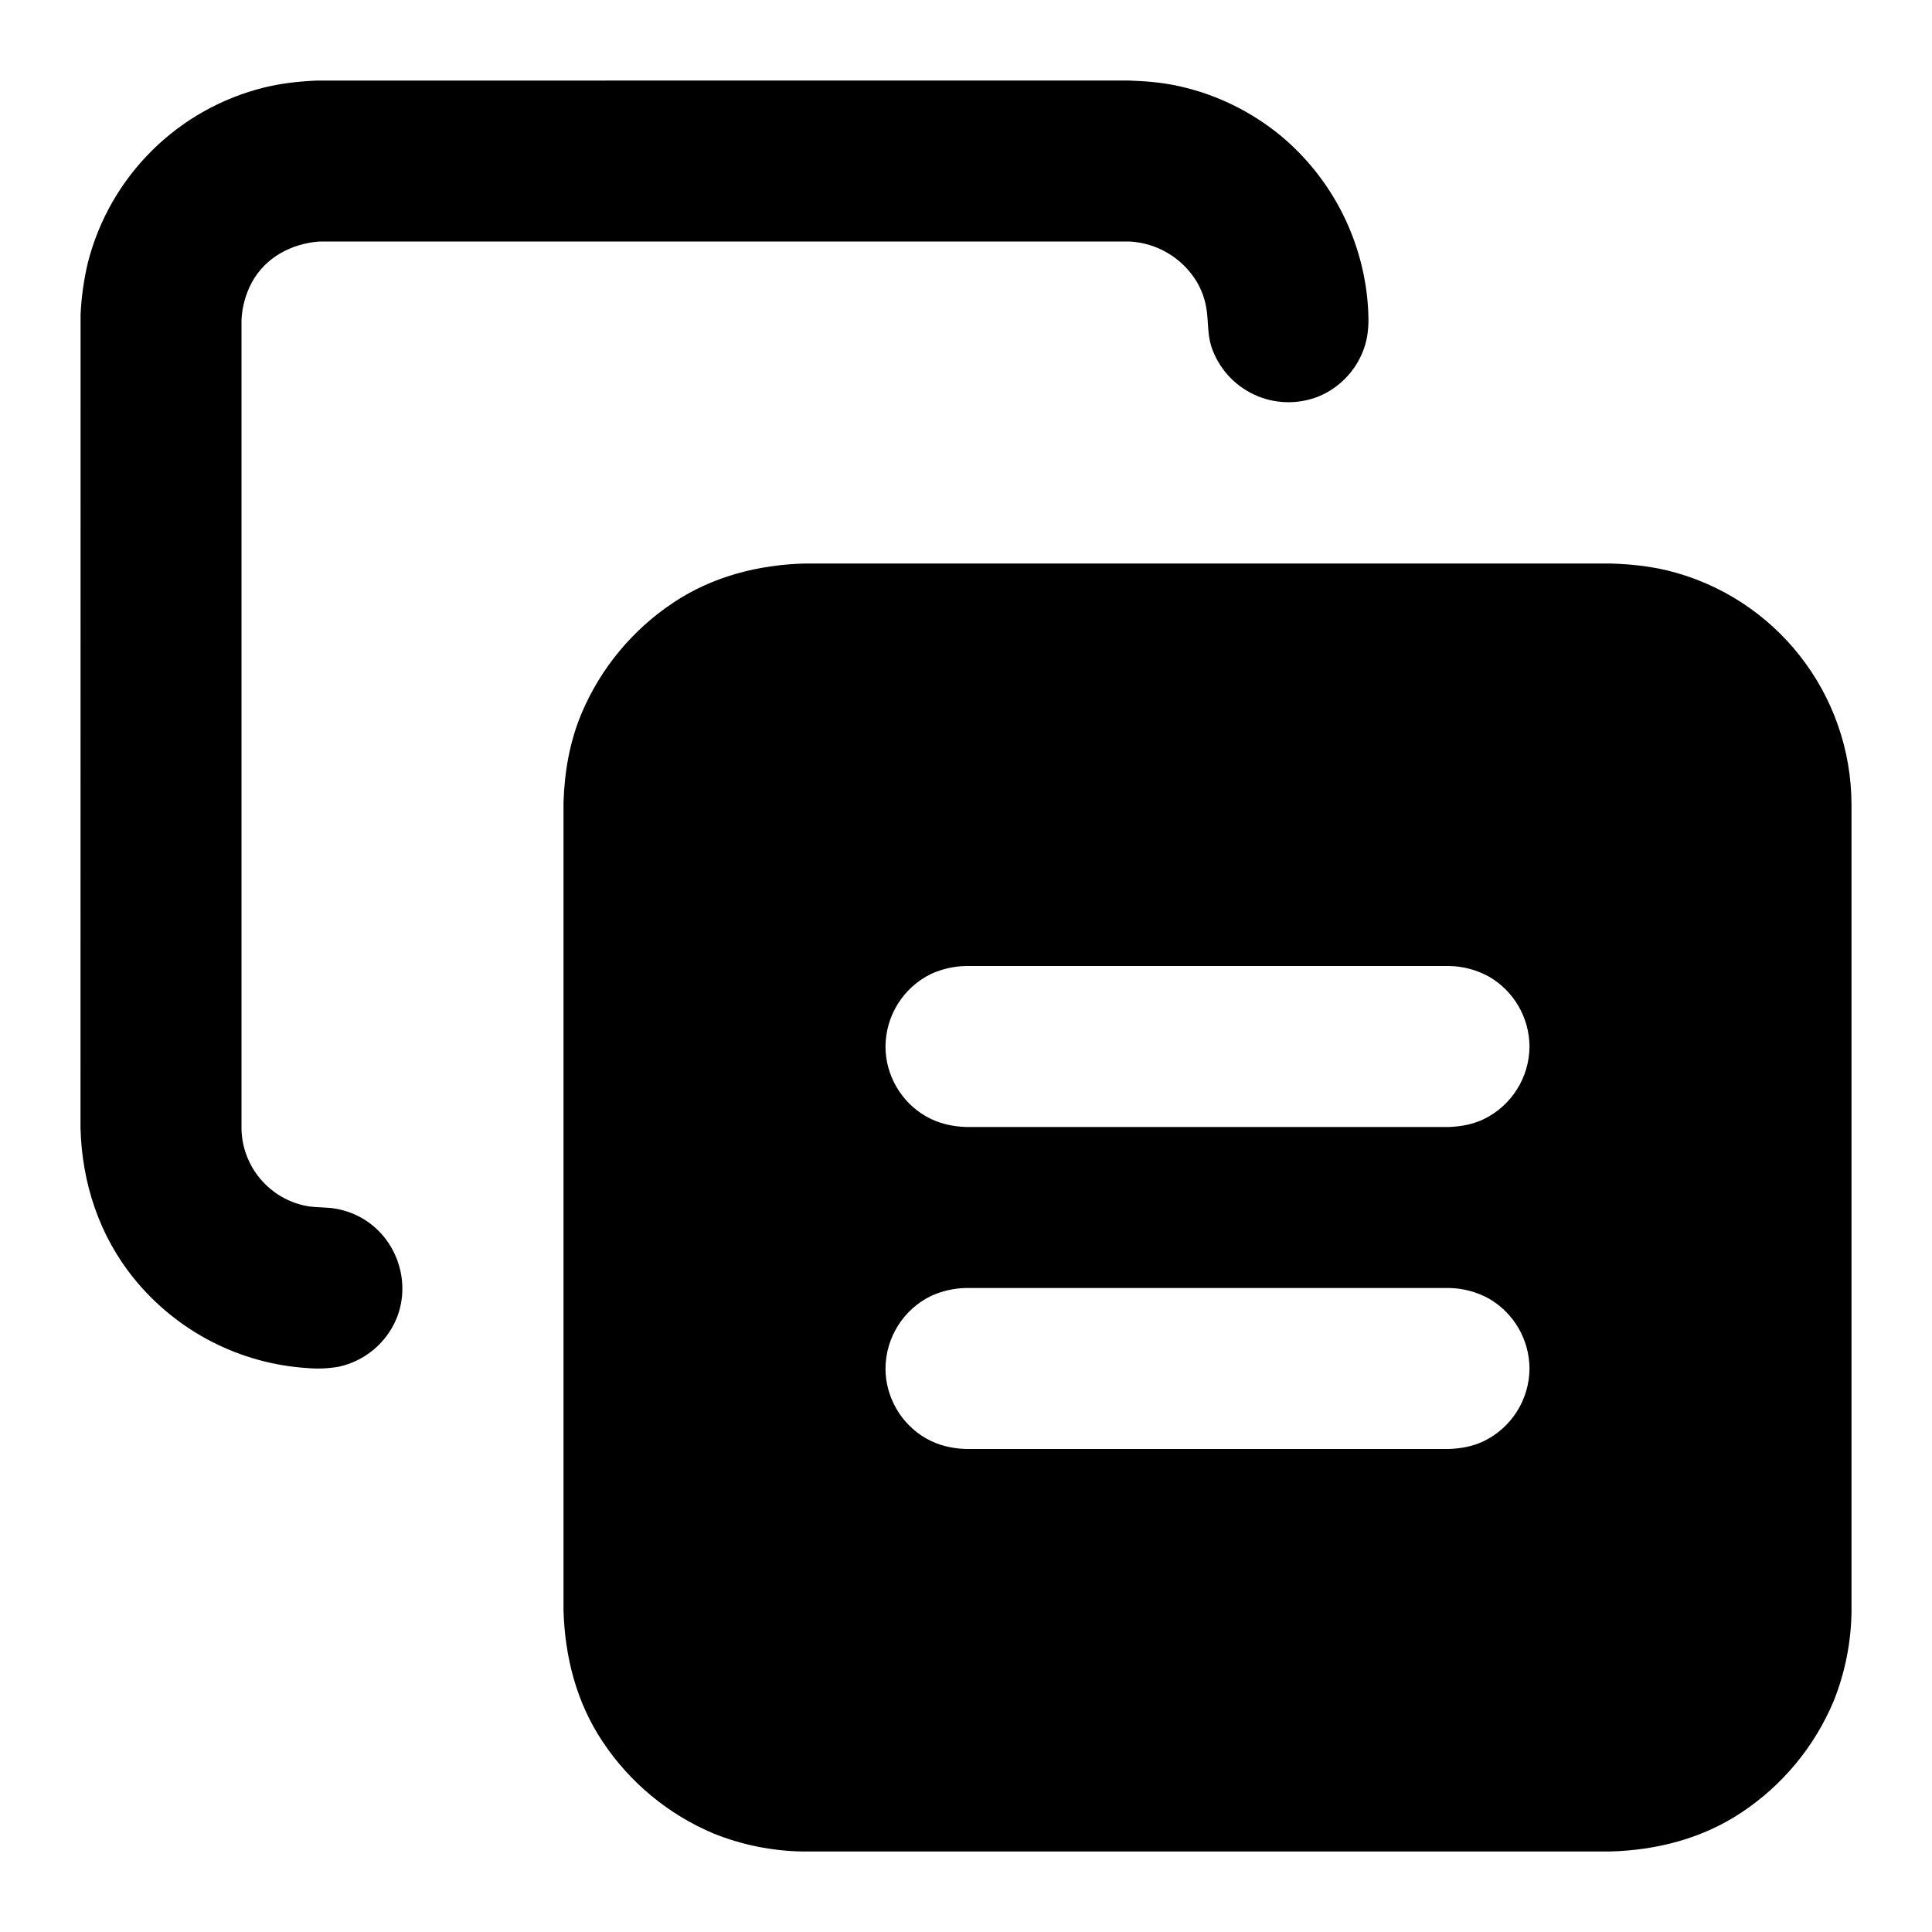
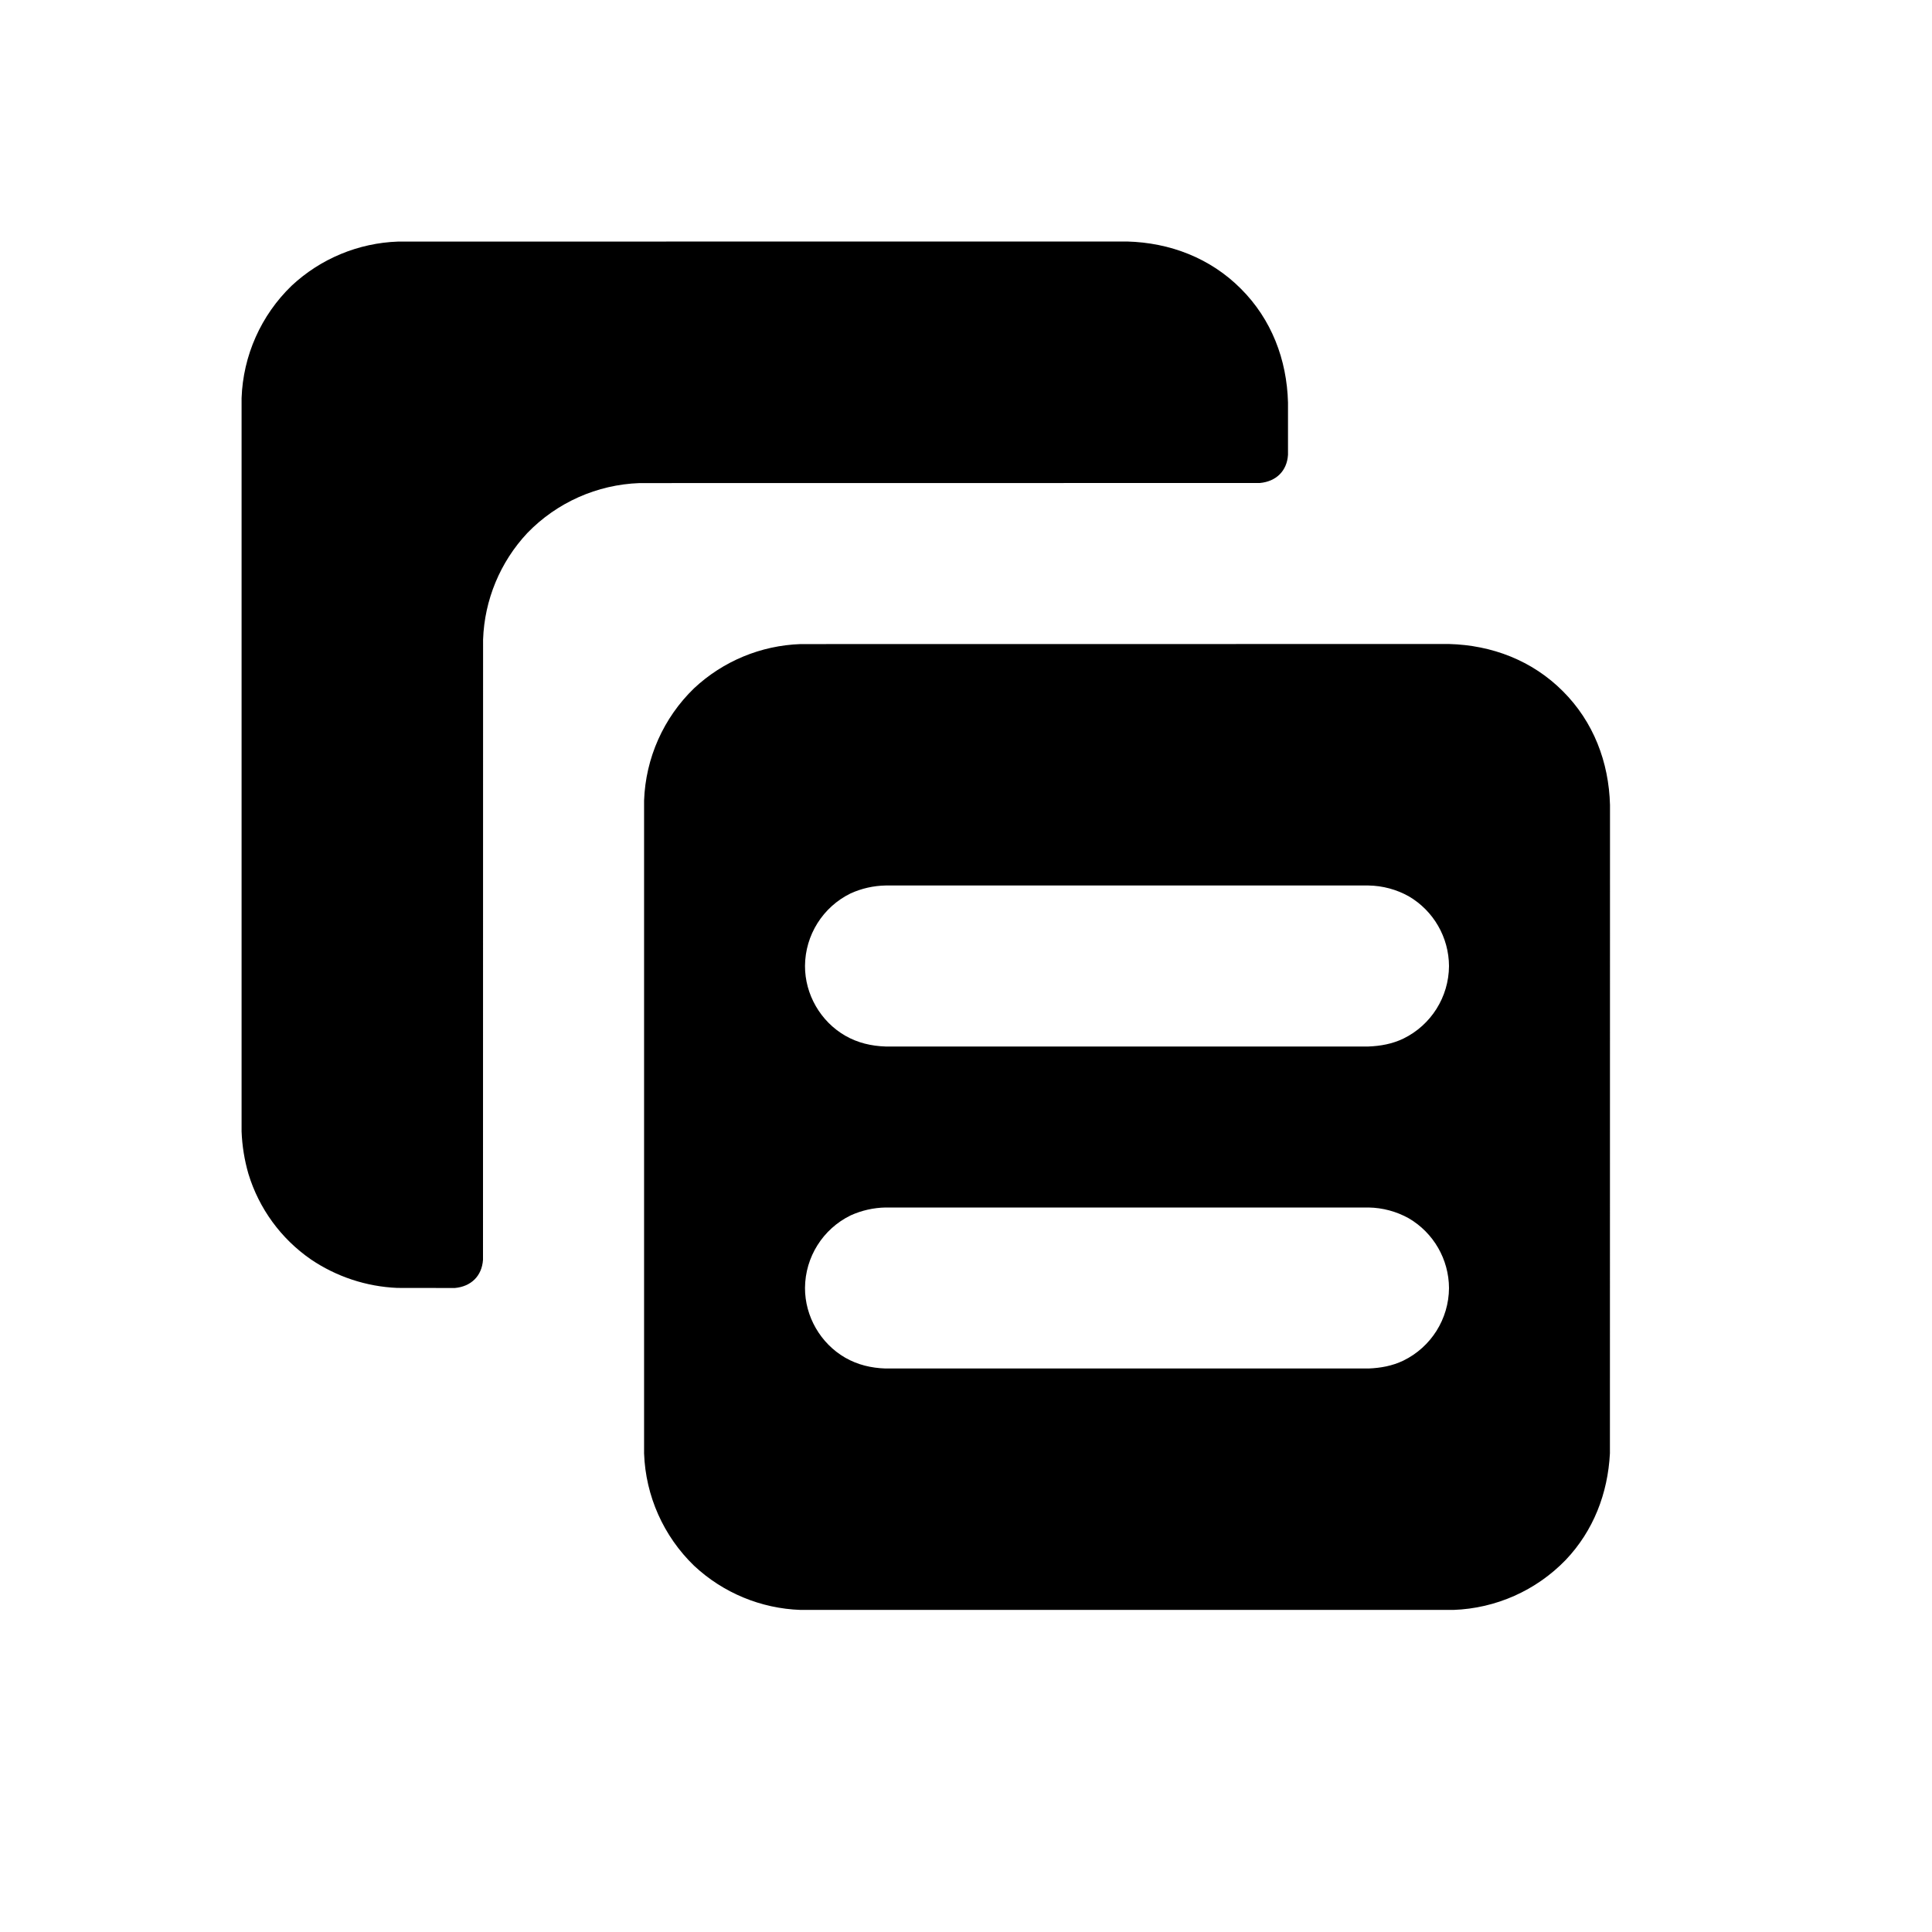
<svg xmlns="http://www.w3.org/2000/svg" width="24" height="24" viewBox="0 0 24 24" fill="currentColor" fill-rule="evenodd">
-   <path d="M23 10v10.031a3.1 3.1 0 0 1-.223 1.104 3.1 3.1 0 0 1-1.143 1.38c-.488.325-1.054.469-1.634.485H9.969a3.1 3.1 0 0 1-1.104-.223 3.1 3.1 0 0 1-1.38-1.143C7.16 21.146 7.016 20.58 7 20V9.969c.012-.378.076-.753.223-1.104a3.1 3.1 0 0 1 1.143-1.38C8.854 7.16 9.42 7.016 10 7h10c.243.007.478.031.715.087A3 3 0 0 1 23 10m-11 6a1.1 1.1 0 0 0-.433.098 1.01 1.01 0 0 0-.567.901c-.001.354.193.69.5.867.155.089.323.128.5.134h6c.151-.006.295-.032.433-.098a1.01 1.01 0 0 0 .567-.901 1.01 1.01 0 0 0-.5-.867A1.06 1.06 0 0 0 18 16zm2.029-13H3.971c-.347.024-.673.196-.843.509A1.1 1.1 0 0 0 3 3.971v10.058a.997.997 0 0 0 .756.941c.111.028.219.026.332.034a1 1 0 0 1 .358.101c.463.23.675.795.48 1.274a1.01 1.01 0 0 1-.718.599 1.5 1.5 0 0 1-.385.017 3.02 3.02 0 0 1-2.158-1.112c-.433-.534-.647-1.187-.665-1.87l.001-10.108a3.5 3.5 0 0 1 .09-.64 3.006 3.006 0 0 1 2.203-2.181c.211-.051.422-.073.638-.083L14.013 1c.217.007.429.024.641.072.458.102.888.313 1.251.61a3.03 3.03 0 0 1 1.091 2.168c.008.146.005.291-.037.432-.085.29-.302.53-.582.644a1.01 1.01 0 0 1-1.329-.62c-.047-.147-.037-.291-.057-.442a.95.95 0 0 0-.125-.365A1.04 1.04 0 0 0 14.029 3M12 12a1.1 1.1 0 0 0-.433.098 1.01 1.01 0 0 0-.567.901c-.001.354.193.69.5.867.155.089.323.128.5.134h6c.151-.006.295-.032.433-.098a1.01 1.01 0 0 0 .567-.901 1.01 1.01 0 0 0-.5-.867A1.06 1.06 0 0 0 18 12z" />
+   <path d="m20 10-.001 8.055c-.026.496-.204.96-.549 1.323a2.04 2.04 0 0 1-1.395.621h-8.11a2.04 2.04 0 0 1-1.323-.549 2.04 2.04 0 0 1-.621-1.395v-8.11a2.04 2.04 0 0 1 .621-1.395 2.04 2.04 0 0 1 1.323-.549L18 8c.533.014 1.034.205 1.414.586.381.38.572.881.586 1.414m-9 5a1.1 1.1 0 0 0-.433.098 1.01 1.01 0 0 0-.567.901c-.001.354.193.69.5.867.155.089.323.128.5.134h6c.151-.006.295-.032.433-.098a1.01 1.01 0 0 0 .567-.901 1.01 1.01 0 0 0-.5-.867A1.06 1.06 0 0 0 17 15zm5-10v.65c-.013.203-.15.332-.35.35l-7.705.001a2.04 2.04 0 0 0-1.395.621 2.04 2.04 0 0 0-.549 1.323L6 15.65c-.014.203-.15.332-.35.35l-.714-.001a2.07 2.07 0 0 1-1.075-.355 2 2 0 0 1-.775-1.062 2.2 2.2 0 0 1-.085-.527v-9.11a2.04 2.04 0 0 1 .621-1.395 2.04 2.04 0 0 1 1.323-.549L14 3c.533.014 1.034.205 1.414.586.381.38.572.881.586 1.414m-5 6a1.1 1.1 0 0 0-.433.098 1.01 1.01 0 0 0-.567.901c-.001.354.193.69.5.867.155.089.323.128.5.134h6c.151-.006.295-.032.433-.098a1.01 1.01 0 0 0 .567-.901 1.01 1.01 0 0 0-.5-.867A1.06 1.06 0 0 0 17 11z" />
</svg>
